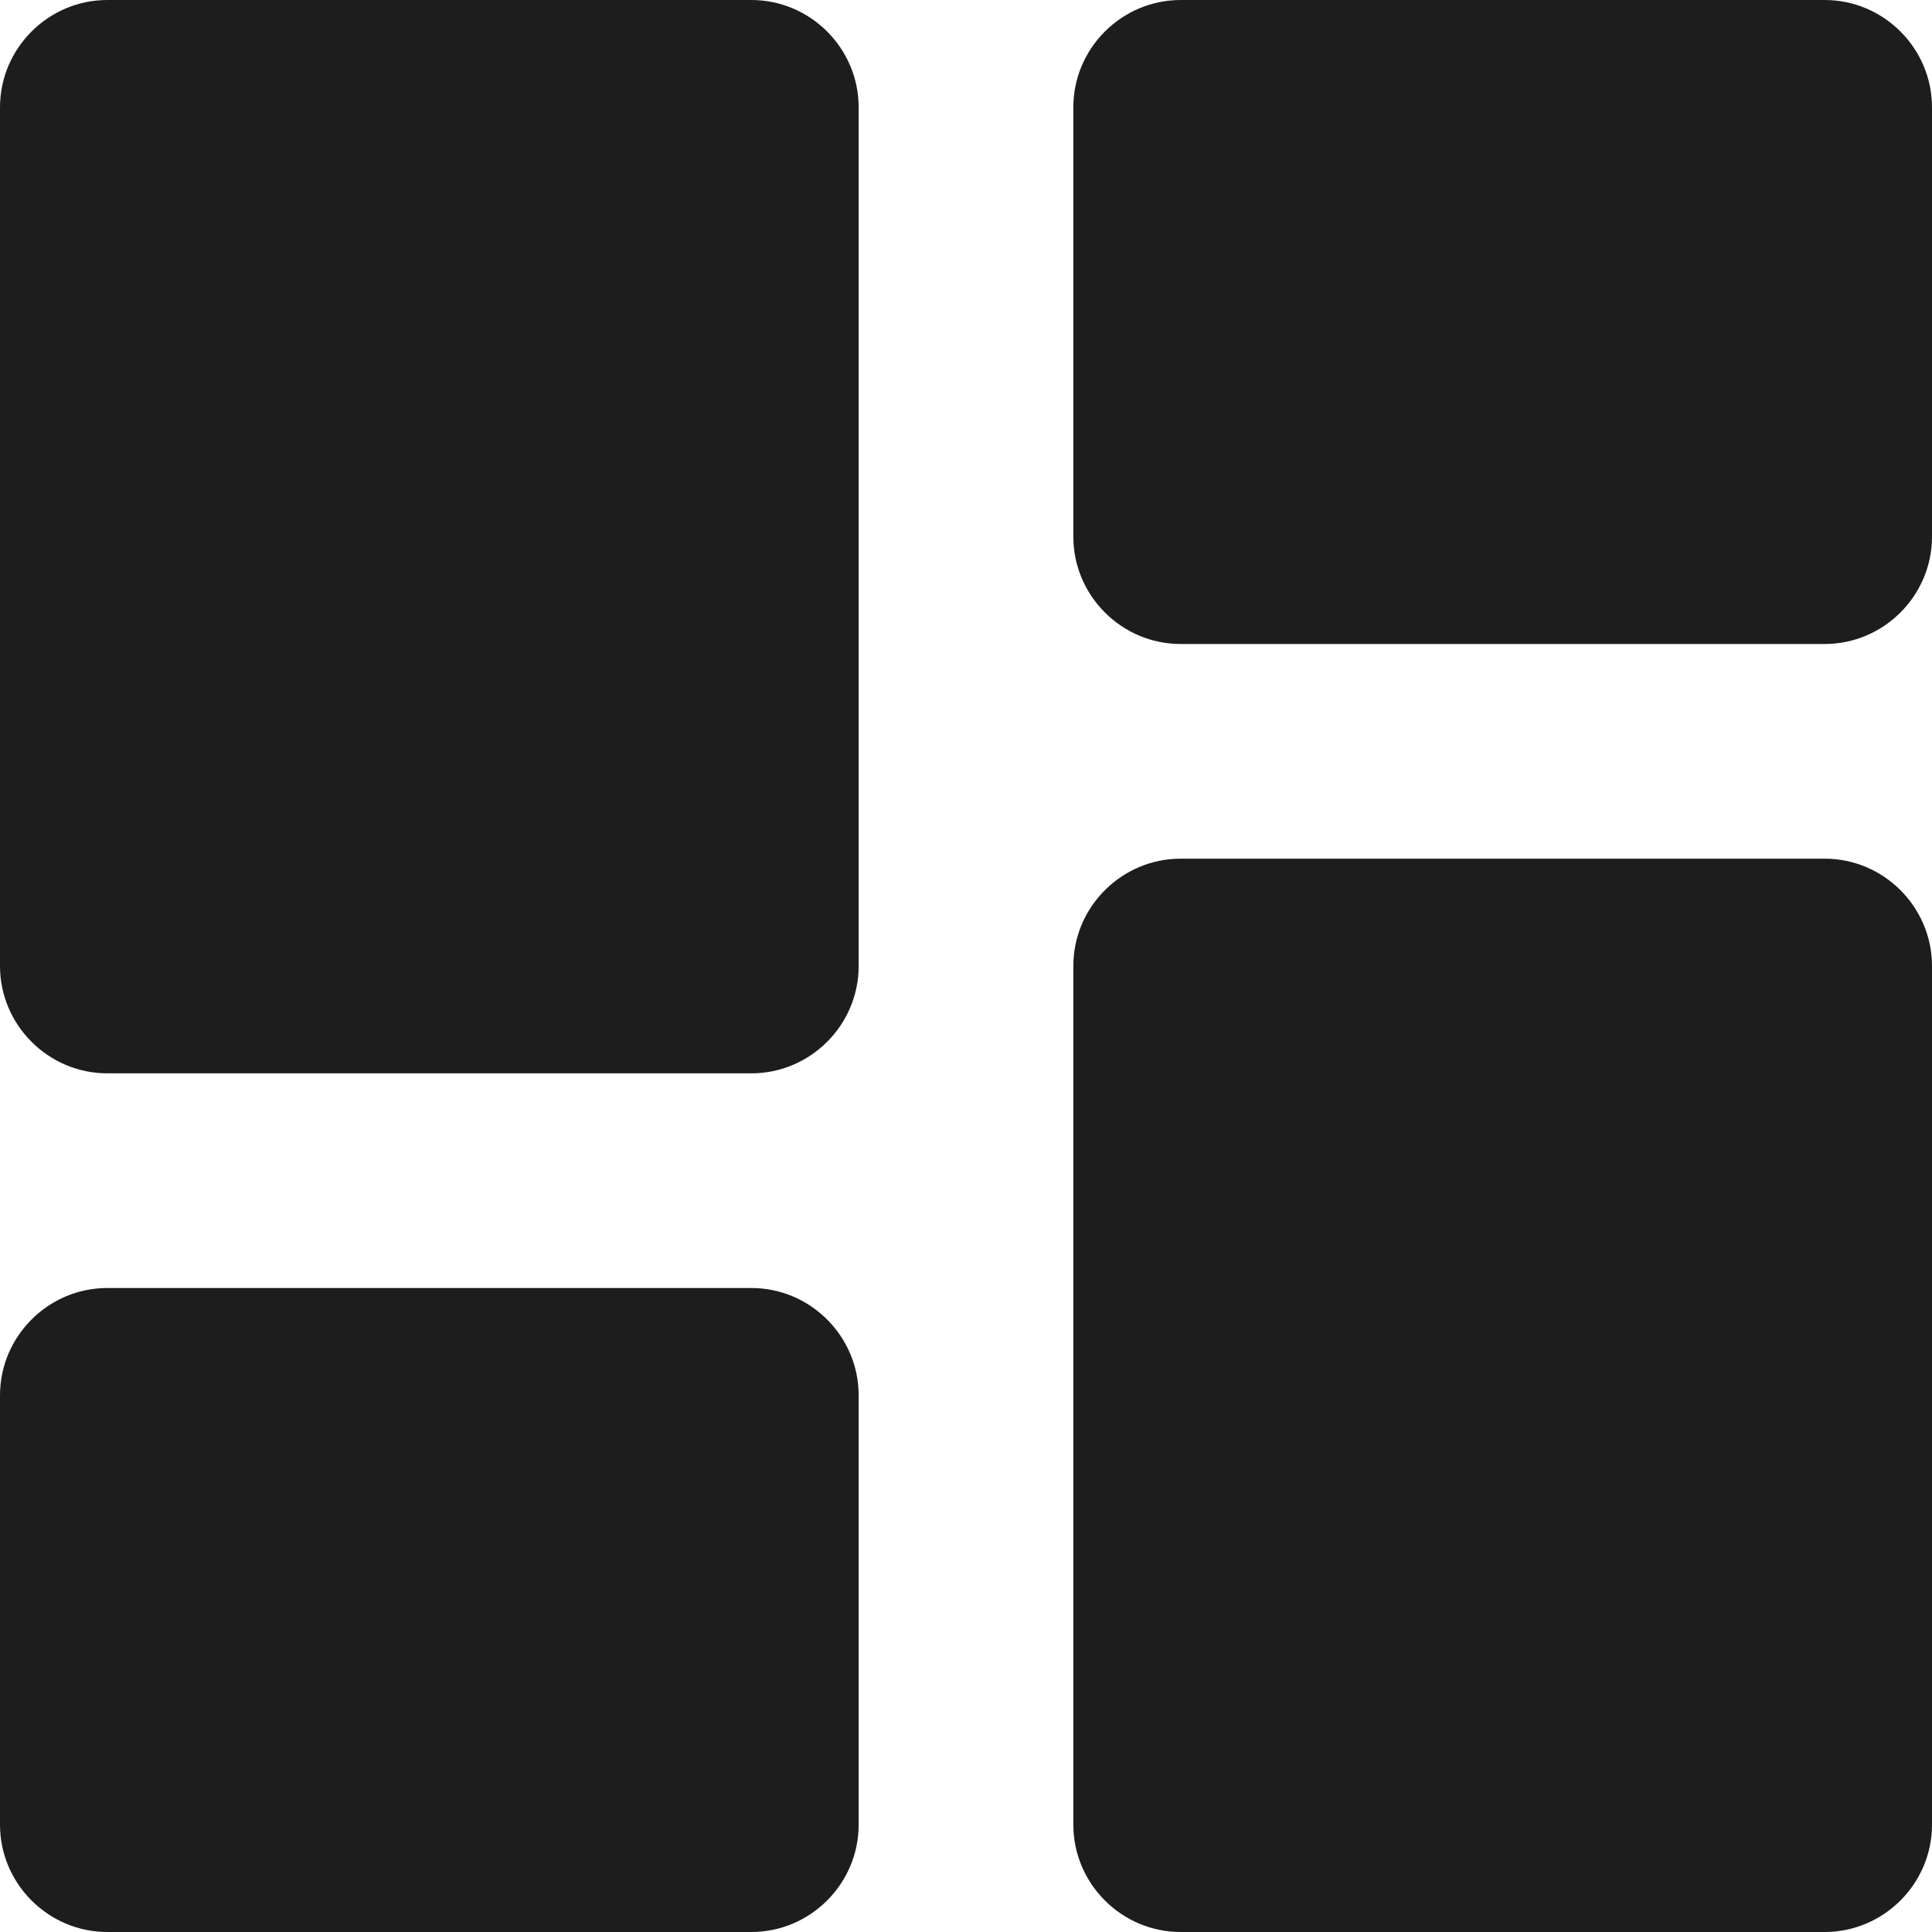
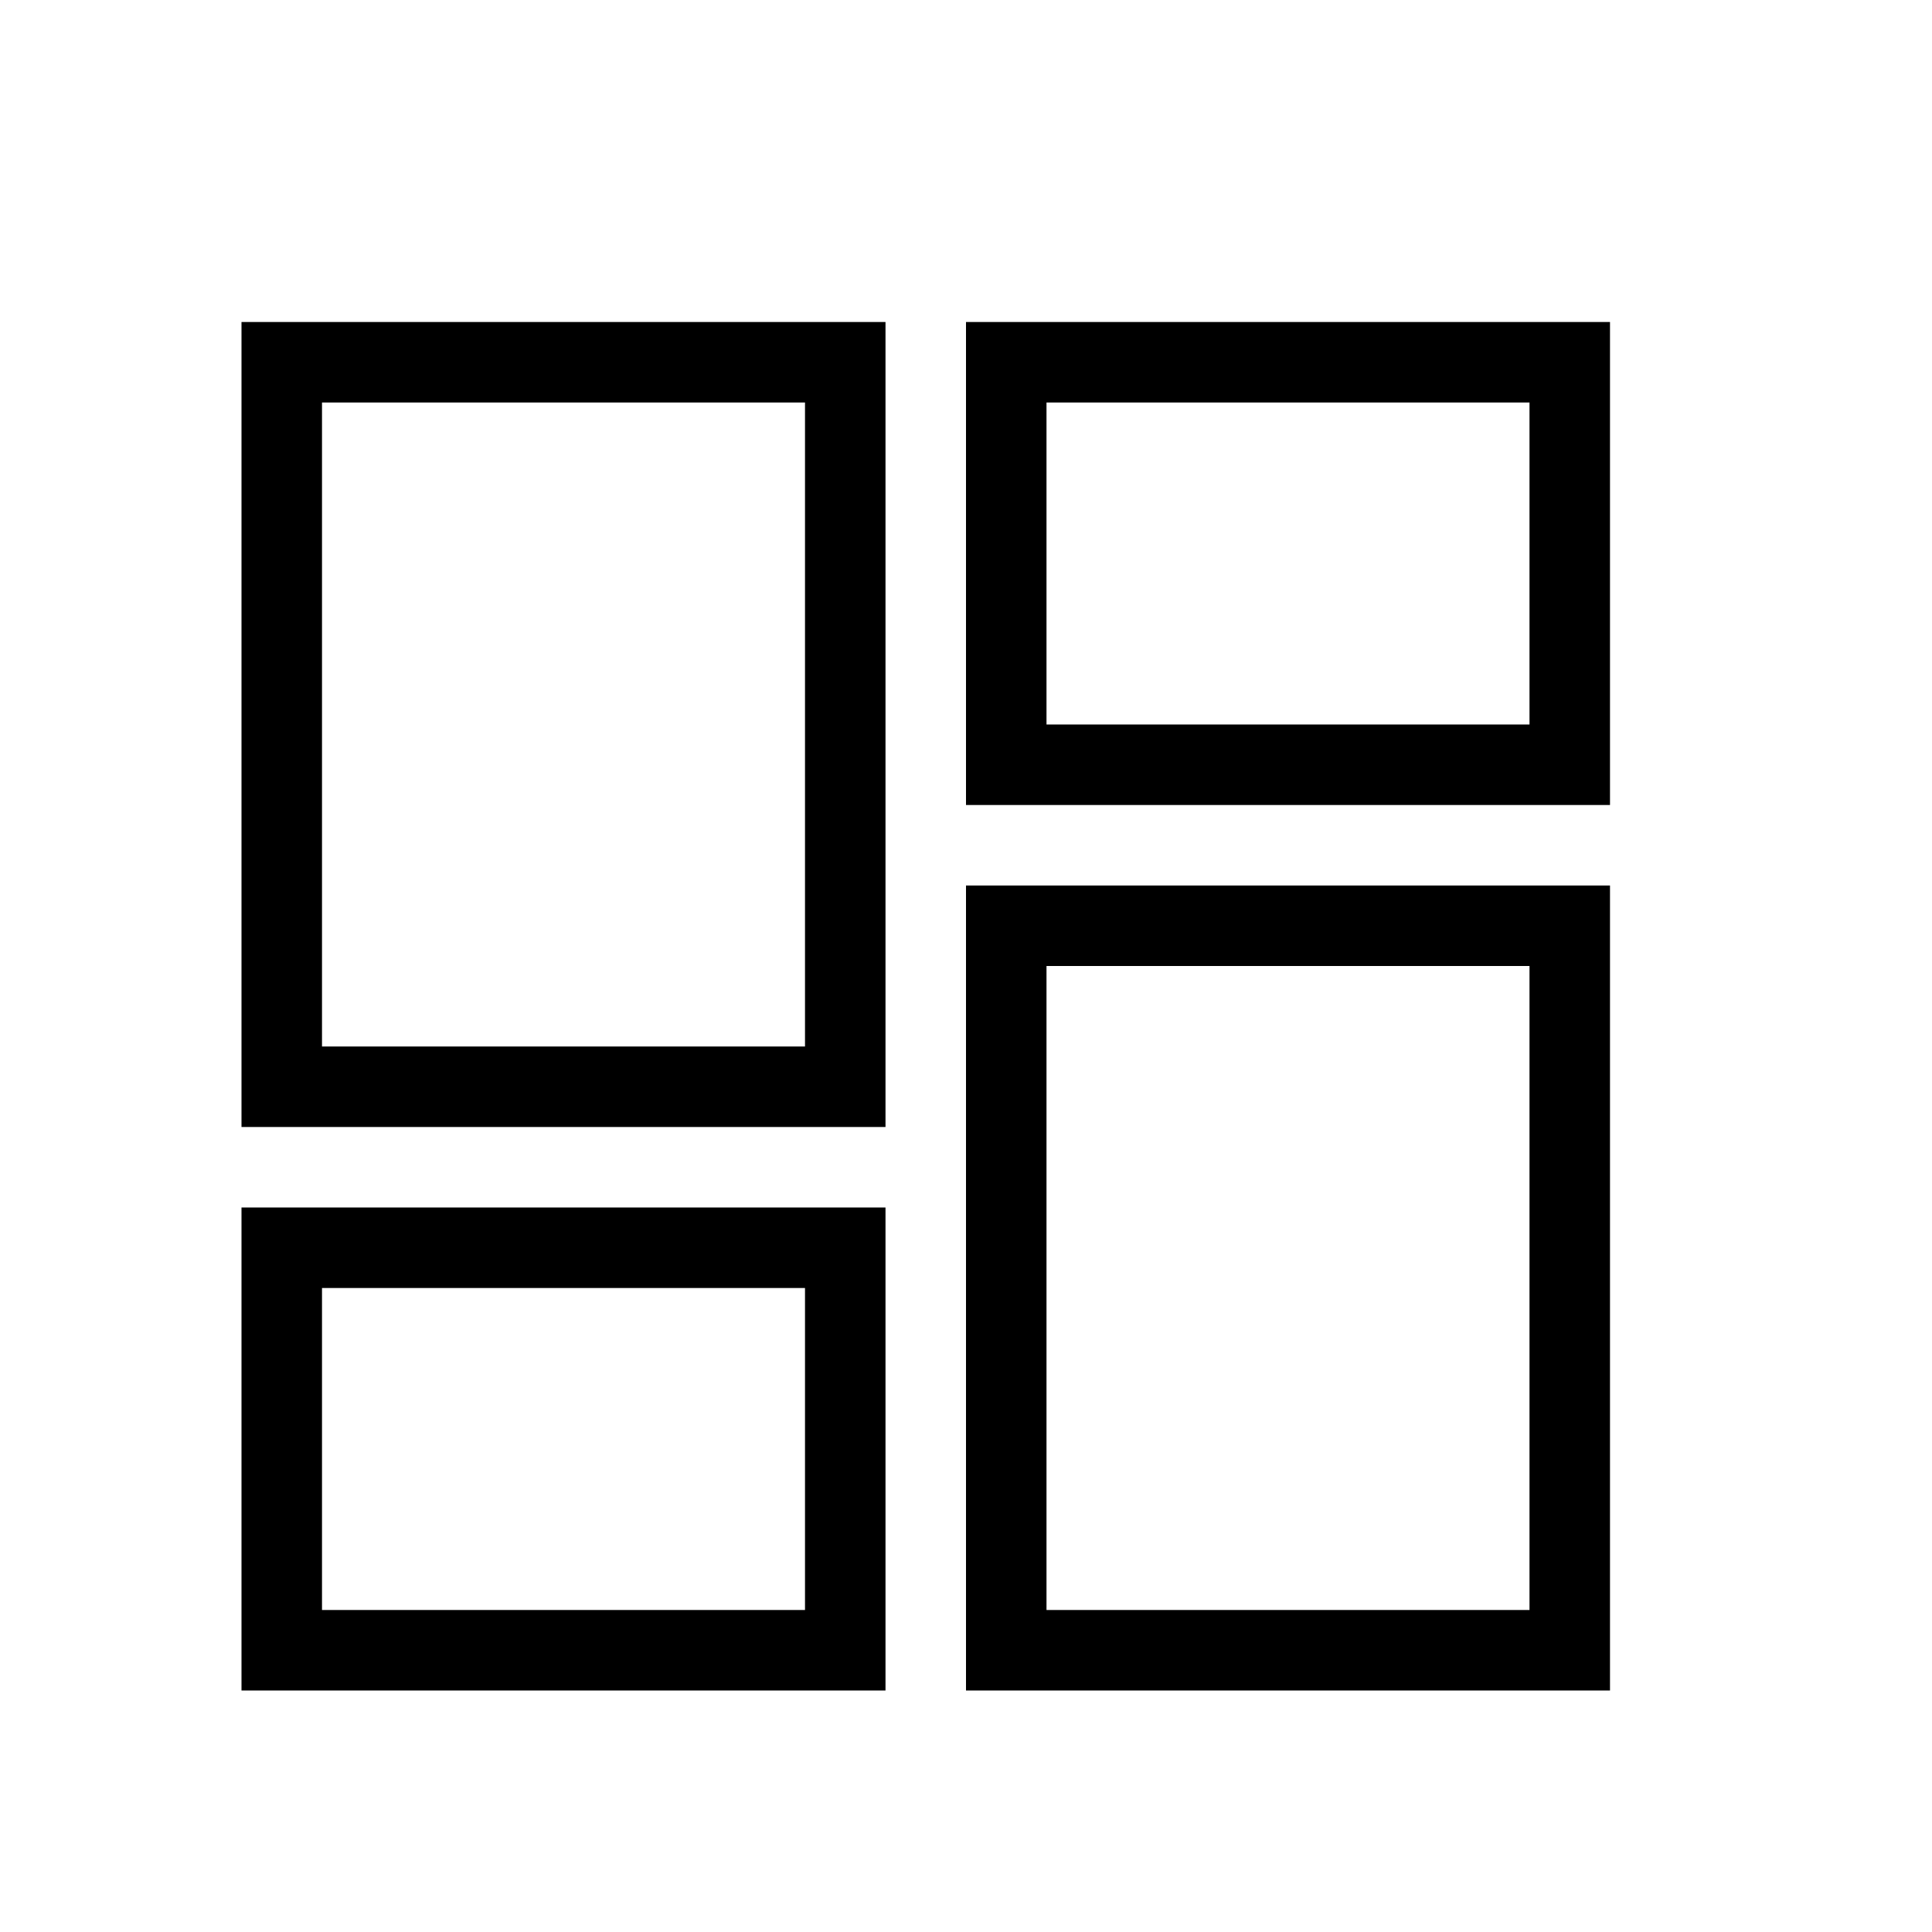
- <svg xmlns="http://www.w3.org/2000/svg" width="18px" height="18px" viewBox="0 0 18 18" version="1.1">
-   <g id="Icons" stroke="none" stroke-width="1" fill="none" fill-rule="evenodd">
-     <g id="Rounded" transform="translate(-341, -245)">
-       <g id="Action" transform="translate(100, 100)">
-         <g id="-Round-/-Action-/-dashboard" transform="translate(238, 142)">
-           <g>
-             <polygon id="Path" points="0 0 24 0 24 24 0 24" />
-             <path d="M4,13 L10,13 C10.55,13 11,12.55 11,12 L11,4 C11,3.45 10.55,3 10,3 L4,3 C3.45,3 3,3.45 3,4 L3,12 C3,12.55 3.45,13 4,13 Z M4,21 L10,21 C10.55,21 11,20.55 11,20 L11,16 C11,15.45 10.55,15 10,15 L4,15 C3.45,15 3,15.45 3,16 L3,20 C3,20.55 3.45,21 4,21 Z M14,21 L20,21 C20.55,21 21,20.55 21,20 L21,12 C21,11.45 20.55,11 20,11 L14,11 C13.45,11 13,11.45 13,12 L13,20 C13,20.55 13.45,21 14,21 Z M13,4 L13,8 C13,8.55 13.45,9 14,9 L20,9 C20.55,9 21,8.55 21,8 L21,4 C21,3.45 20.55,3 20,3 L14,3 C13.45,3 13,3.45 13,4 Z" id="🔹Icon-Color" fill="#1D1D1D" />
-           </g>
-         </g>
-       </g>
-     </g>
-   </g>
+ <svg xmlns="http://www.w3.org/2000/svg" width="1em" height="1em" viewBox="0 0 24 24">
+   <path fill="currentColor" d="M12 4h8v6h-8V4m0 17V11h8v10h-8m-9 0v-6h8v6H3m0-7V4h8v10H3m1-9v8h6V5H4m9 0v4h6V5h-6m0 7v8h6v-8h-6m-9 4v4h6v-4H4Z" />
</svg>
